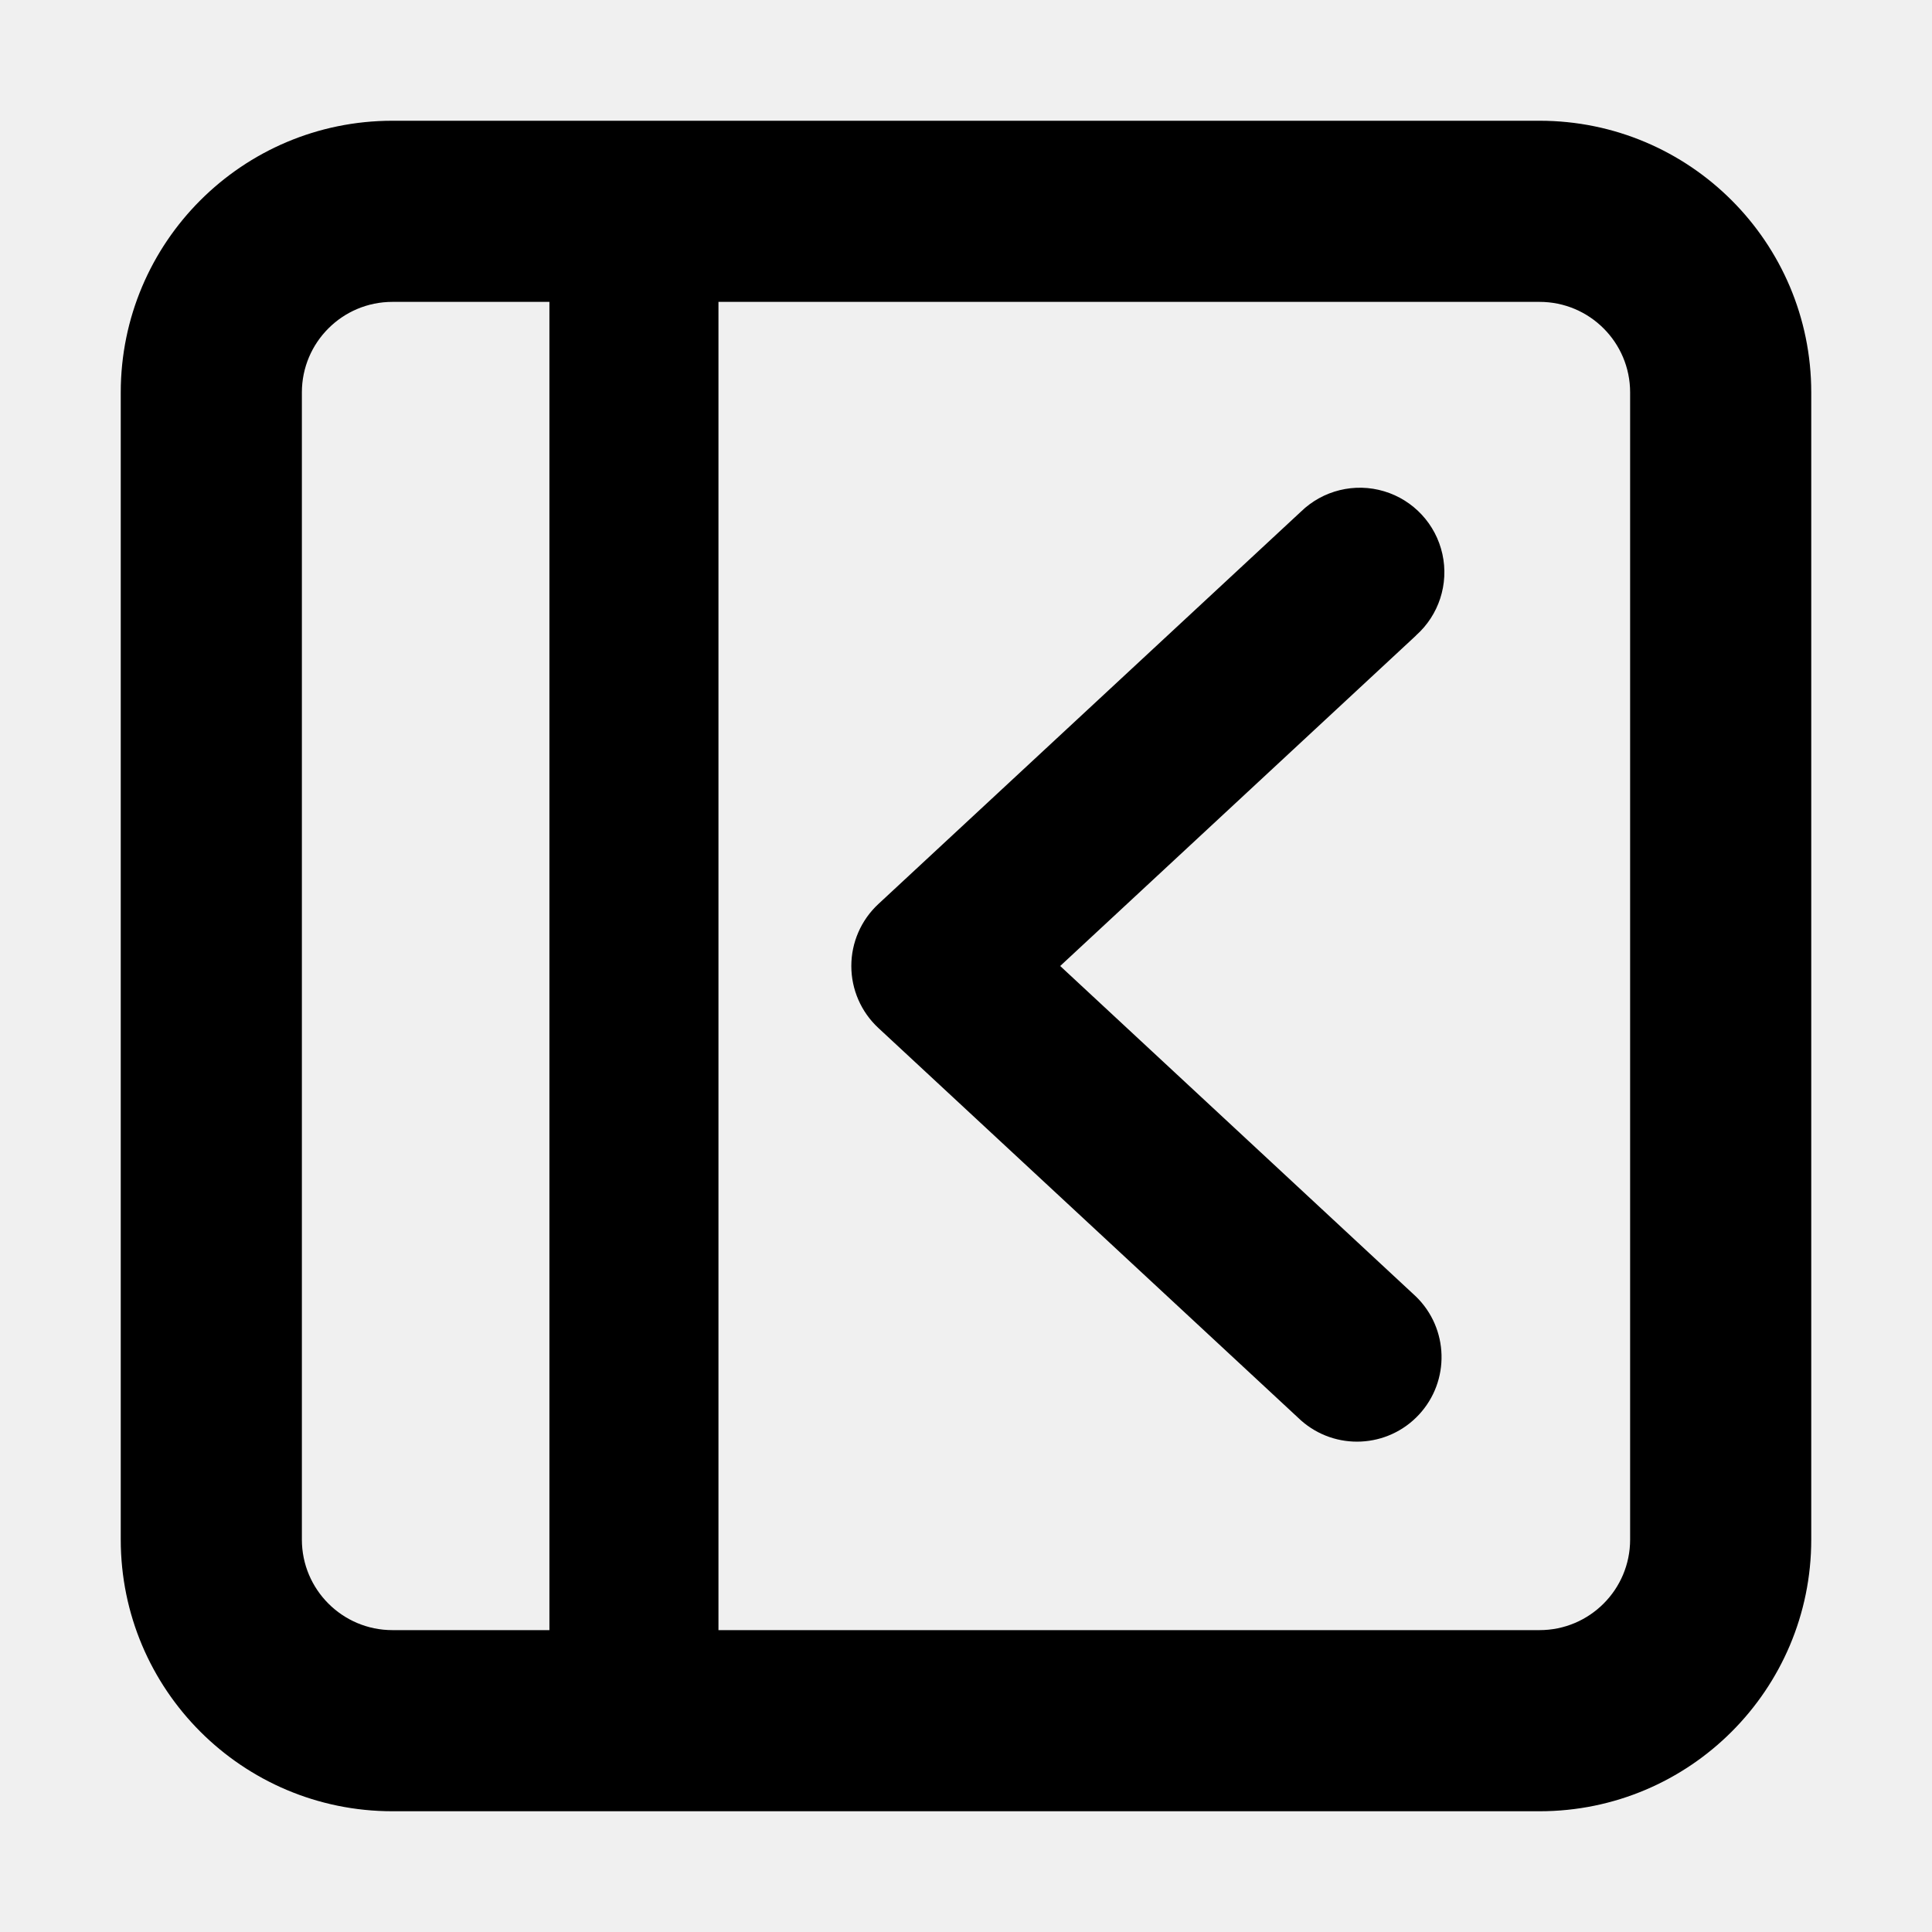
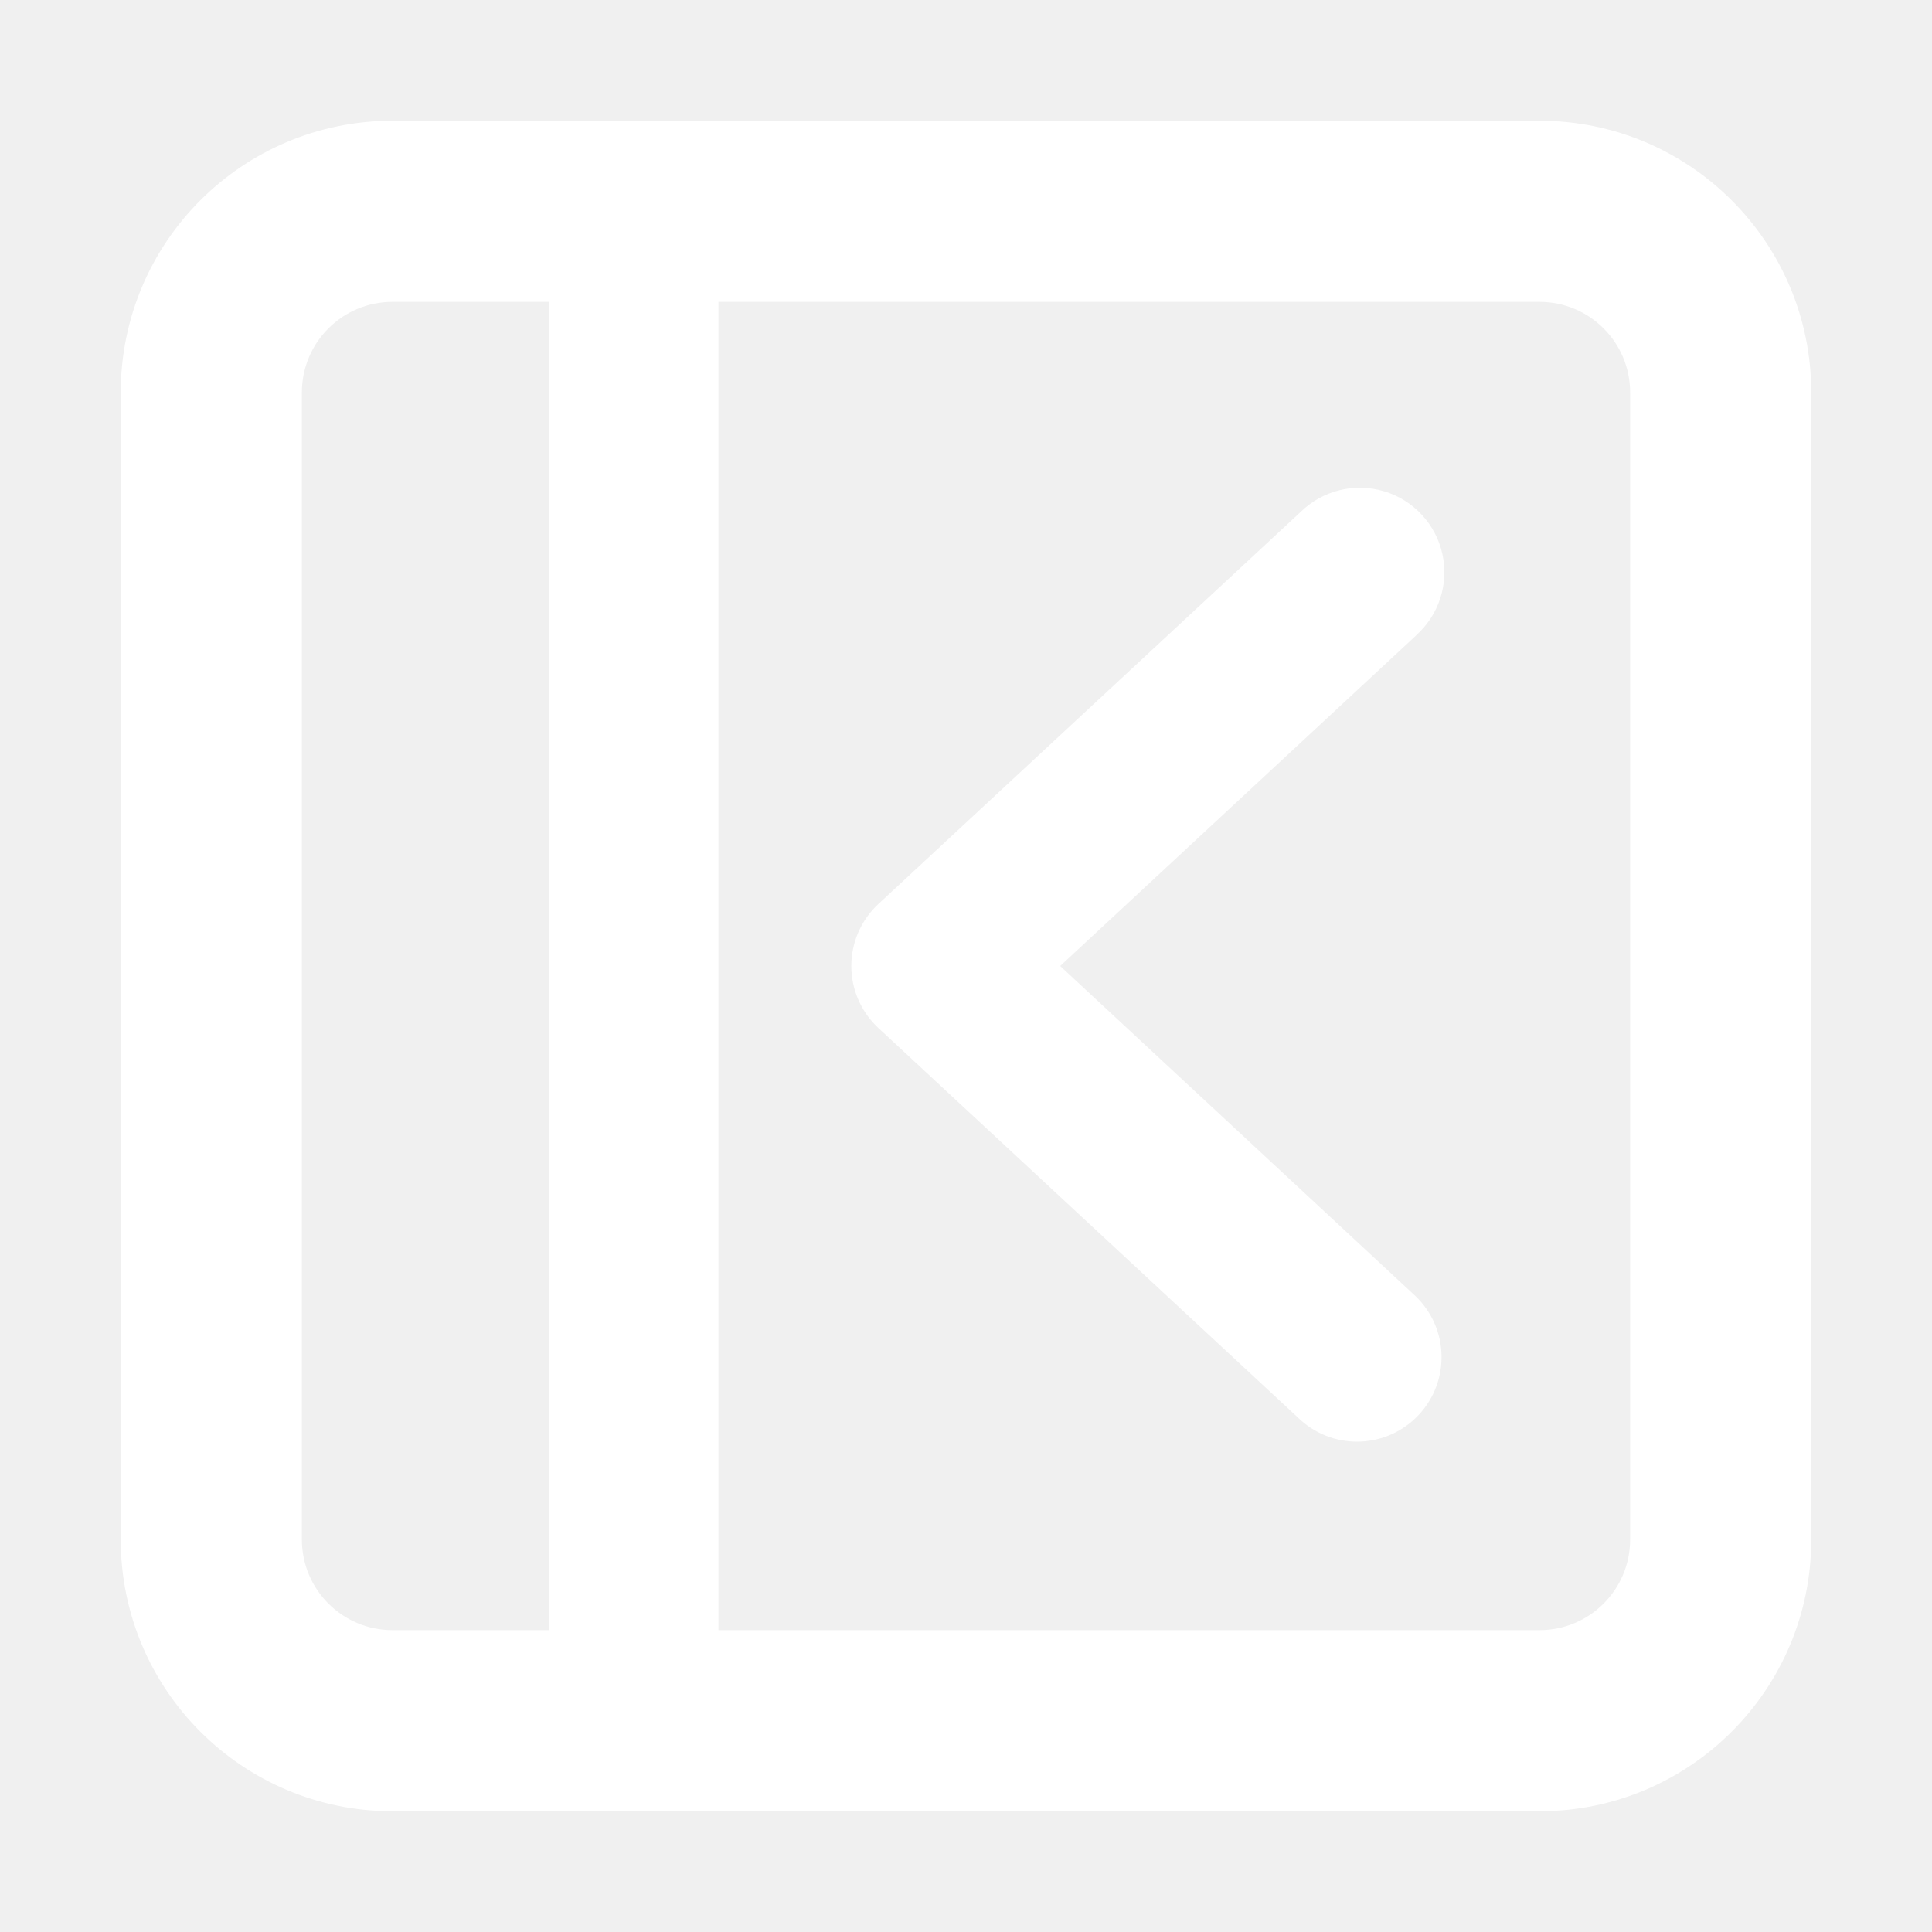
<svg xmlns="http://www.w3.org/2000/svg" width="800px" height="800px" viewBox="0 0 16 16" fill="none">
-   <g fill="#000000">
-     <path d="M11.726 5.263a.7.7 0 10-.952-1.026l-3.5 3.25a.7.7 0 000 1.026l3.5 3.25a.7.7 0 00.952-1.026L8.78 8l2.947-2.737z" />
-     <path fill-rule="evenodd" d="M1 3.25A2.25 2.25 0 013.25 1h9.5A2.25 2.25 0 0115 3.25v9.5A2.25 2.25 0 0112.75 15h-9.5A2.25 2.25 0 011 12.75v-9.5zm2.25-.75a.75.75 0 00-.75.75v9.5c0 .414.336.75.75.75h1.3v-11h-1.3zm9.5 11h-6.8v-11h6.8a.75.75 0 01.75.75v9.5a.75.75 0 01-.75.75z" clip-rule="evenodd" />
+   <g id="SVGRepo_bgCarrier" stroke-width="0" />
+   <g id="SVGRepo_tracerCarrier" stroke-linecap="round" stroke-linejoin="round" />
+   <g id="SVGRepo_iconCarrier">
+     <g fill="#ffffff">
+       <path d="M11.726 5.263a.7.7 0 10-.952-1.026l-3.5 3.25a.7.7 0 000 1.026l3.5 3.25a.7.7 0 00.952-1.026L8.78 8l2.947-2.737z" />
+       <path fill-rule="evenodd" d="M1 3.25A2.25 2.25 0 013.25 1h9.5A2.25 2.25 0 0115 3.25v9.5A2.25 2.25 0 0112.75 15h-9.5A2.25 2.25 0 011 12.75v-9.5zm2.25-.75a.75.75 0 00-.75.75v9.5c0 .414.336.75.75.75h1.3v-11h-1.3zm9.5 11h-6.8v-11h6.8a.75.75 0 01.75.75v9.5a.75.75 0 01-.75.75z" clip-rule="evenodd" />
+     </g>
  </g>
</svg>
